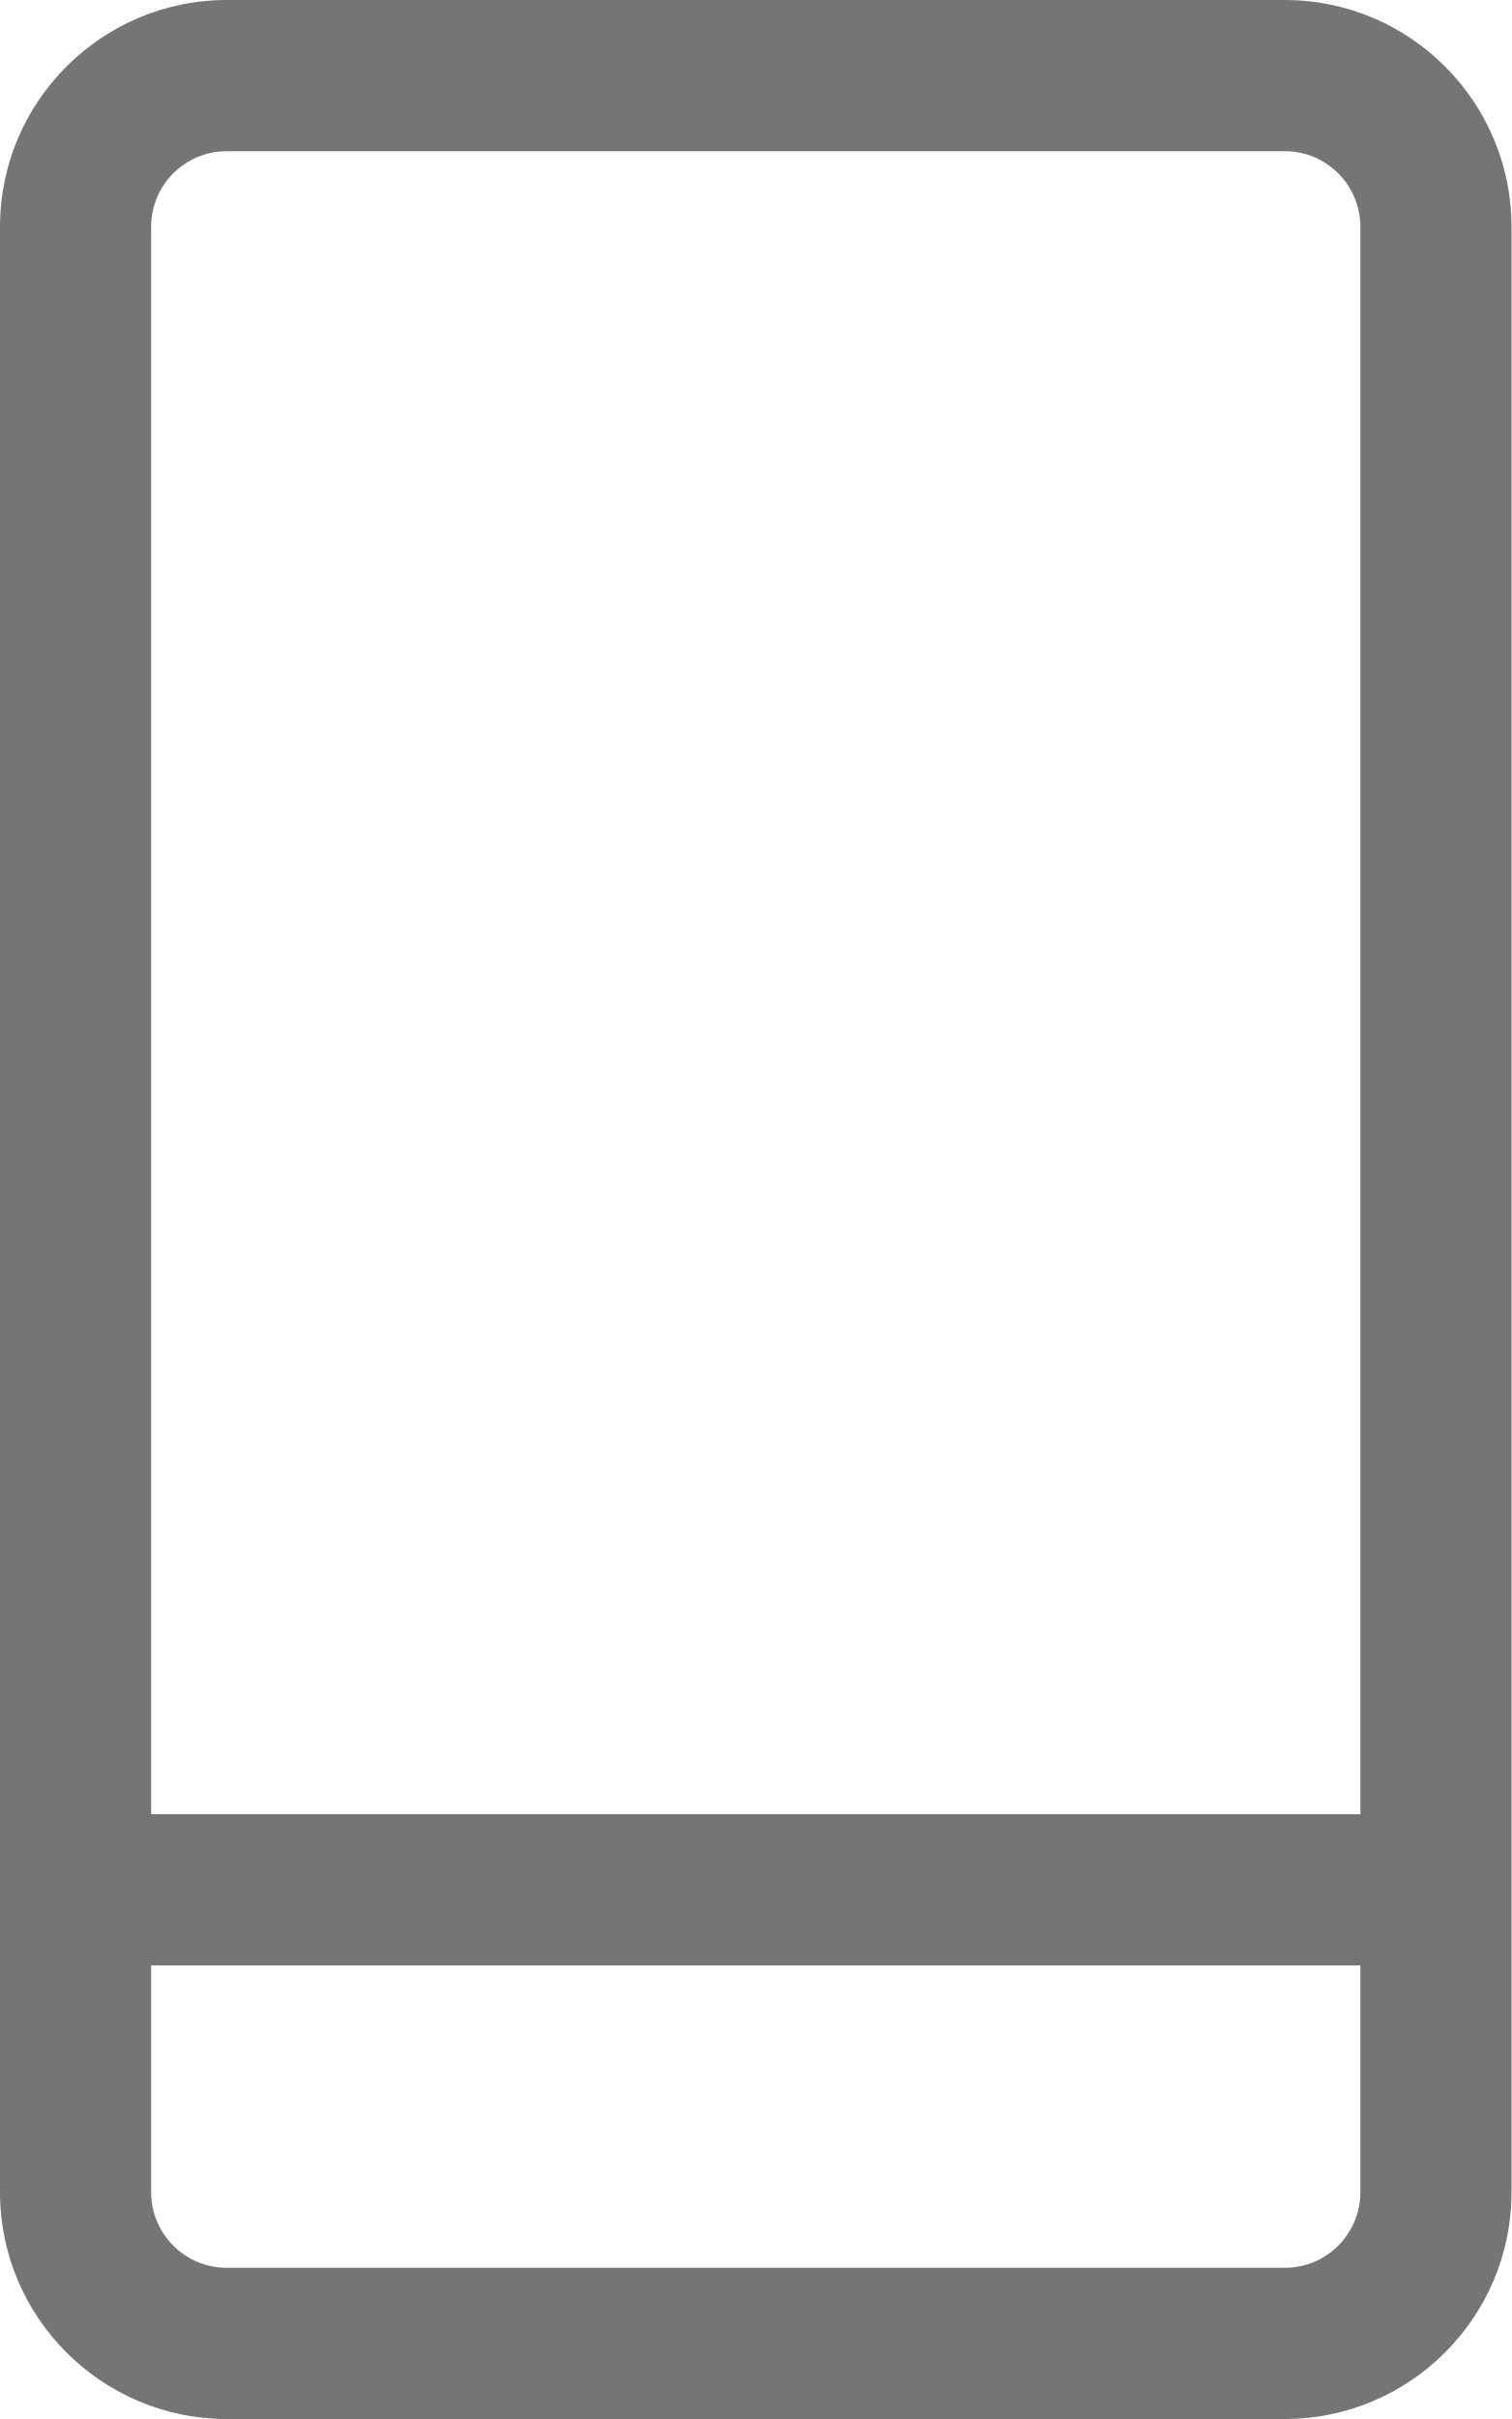
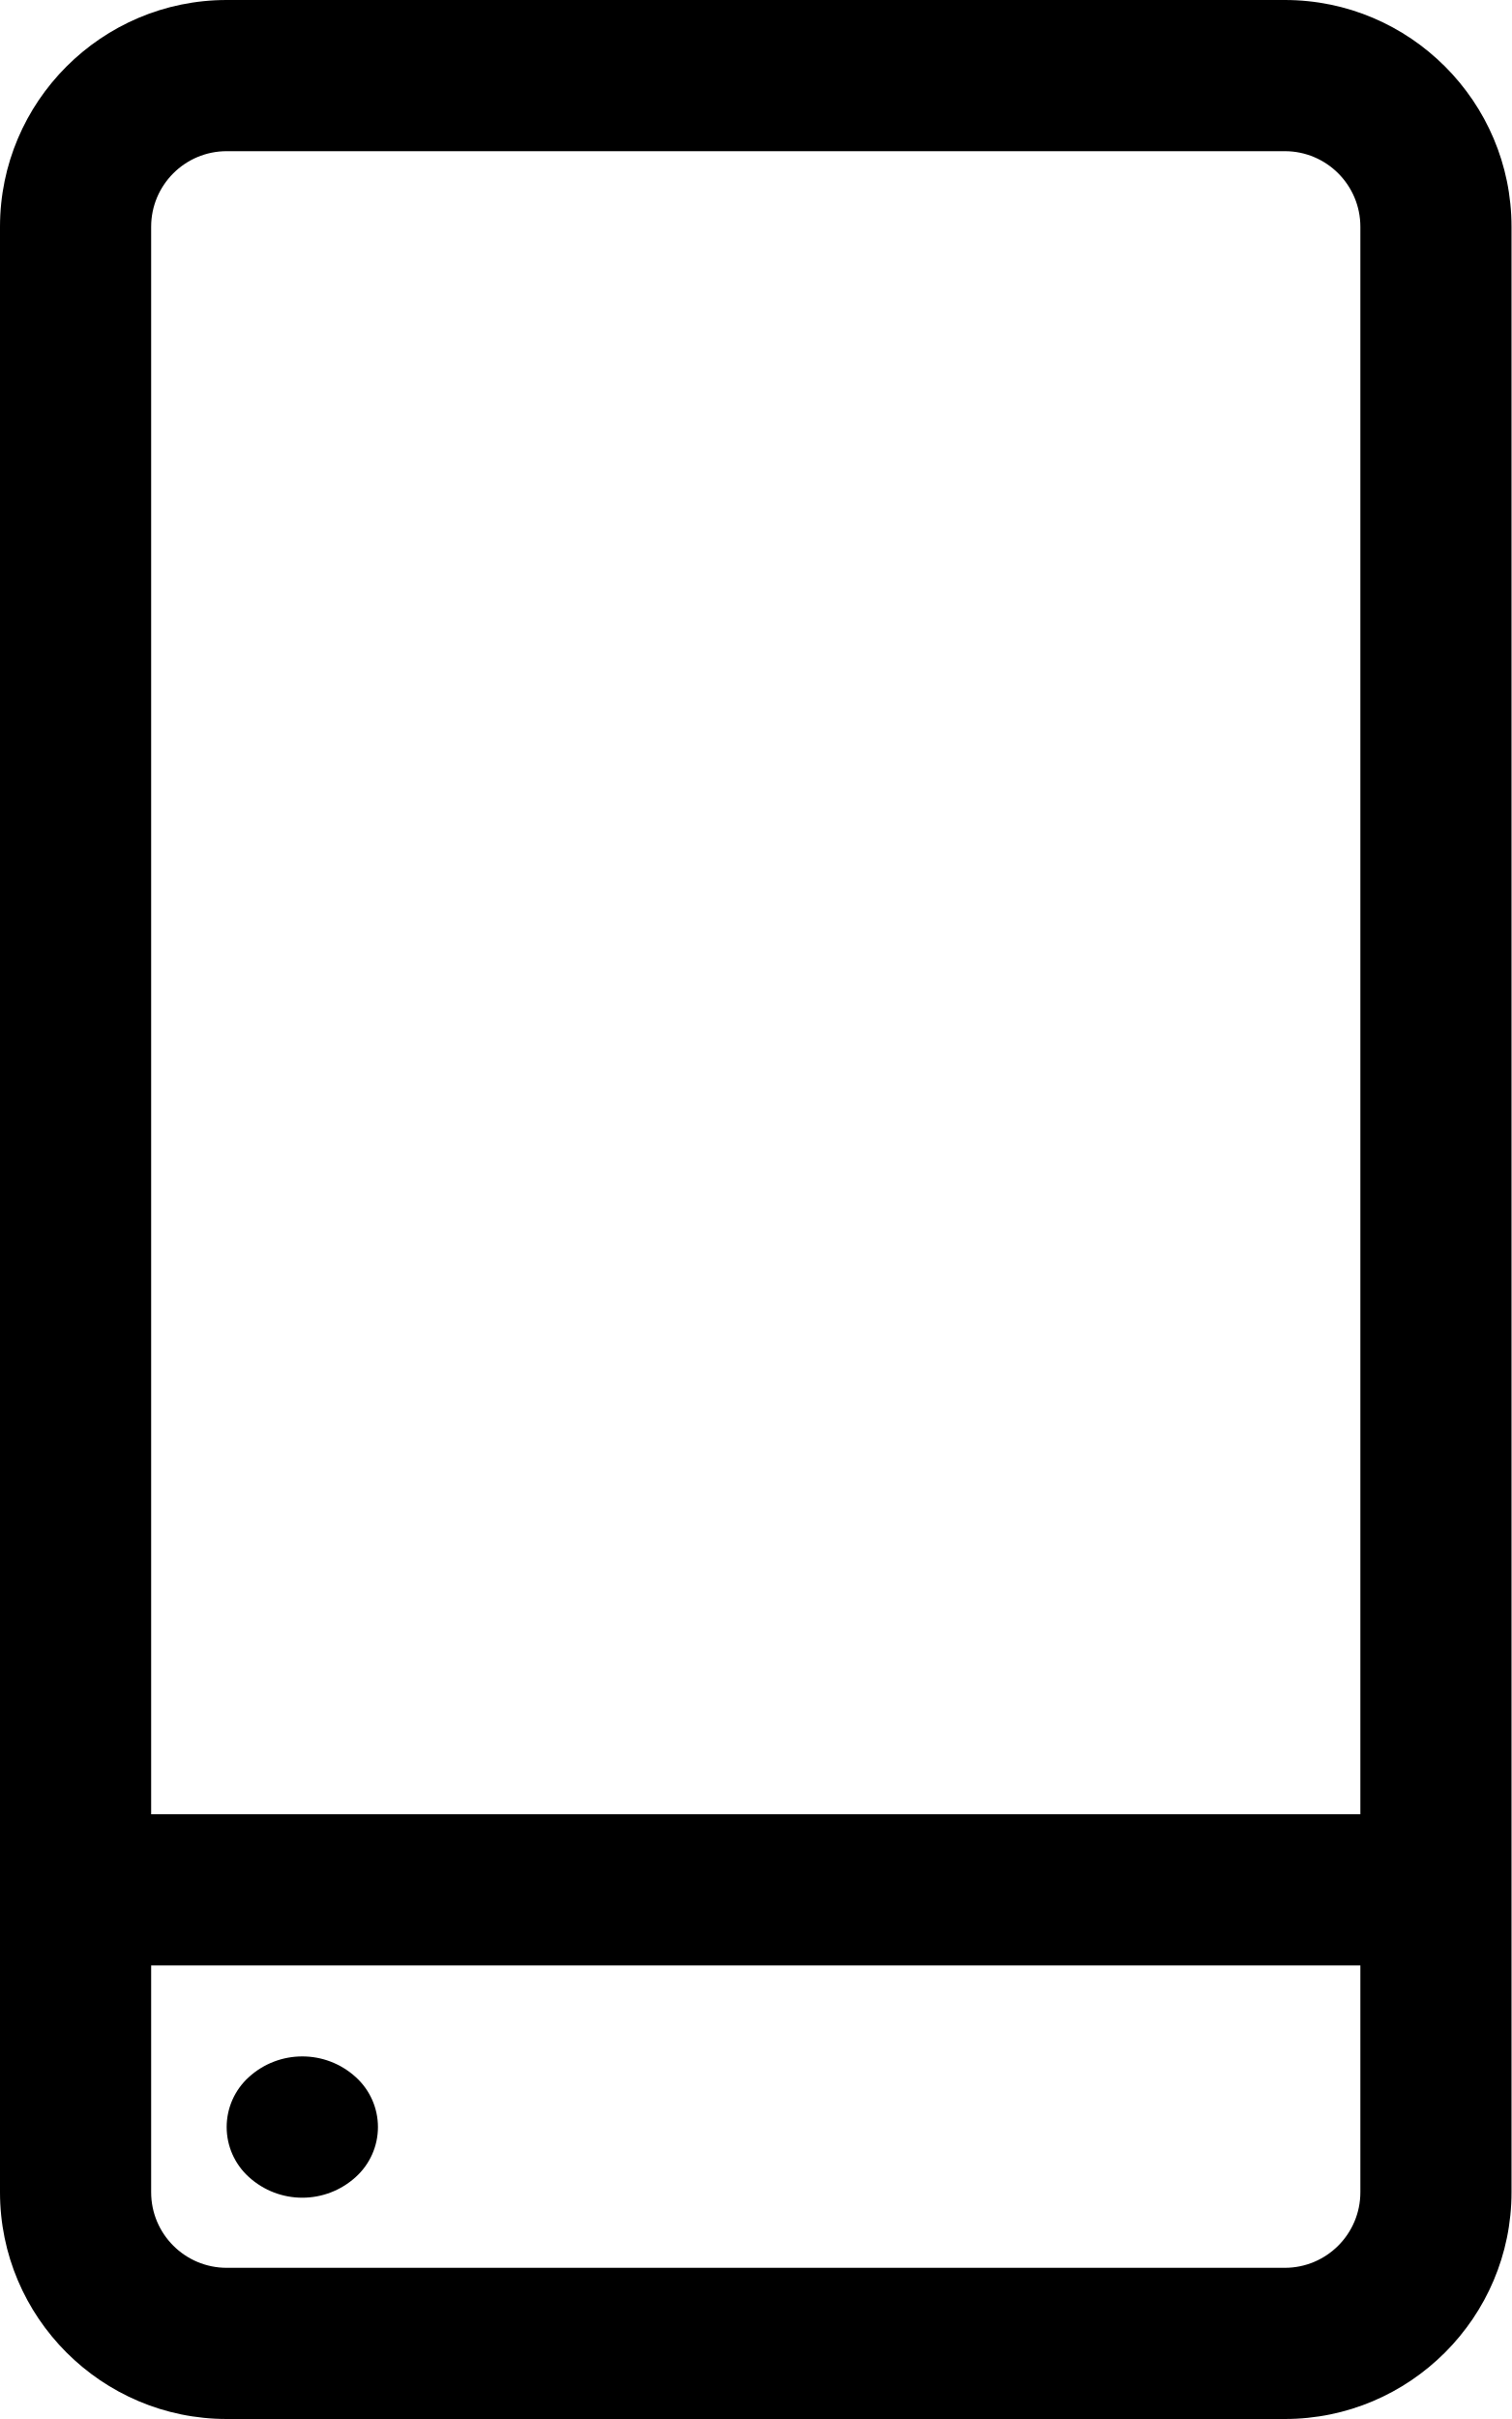
- <svg xmlns="http://www.w3.org/2000/svg" width="10" height="16" fill="none">
-   <path d="M8.5 0h-7C.673 0 0 .673 0 1.5v13c0 .827.673 1.5 1.5 1.5h7c.827 0 1.5-.673 1.5-1.5v-13C10 .673 9.327 0 8.5 0Zm-7 1h7a.5.5 0 0 1 .5.5V12H1V1.5a.5.5 0 0 1 .5-.5Zm7 14h-7a.5.5 0 0 1-.5-.5V13h8v1.5a.5.5 0 0 1-.5.5Z" fill="#757575" />
+ <svg xmlns="http://www.w3.org/2000/svg" width="10" height="16">
+   <path d="M8.5 0h-7C.673 0 0 .673 0 1.5v13c0 .827.673 1.5 1.5 1.5h7c.827 0 1.5-.673 1.5-1.5v-13C10 .673 9.327 0 8.5 0Zm-7 1h7a.5.5 0 0 1 .5.5V12H1V1.5a.5.5 0 0 1 .5-.5Zm7 14h-7a.5.5 0 0 1-.5-.5V13h8v1.5a.5.5 0 0 1-.5.5Z" />
  <path d="M2.354 13.739a.445.445 0 0 1 0 .66.525.525 0 0 1-.708 0 .445.445 0 0 1 0-.66.525.525 0 0 1 .708 0Z" />
</svg>
